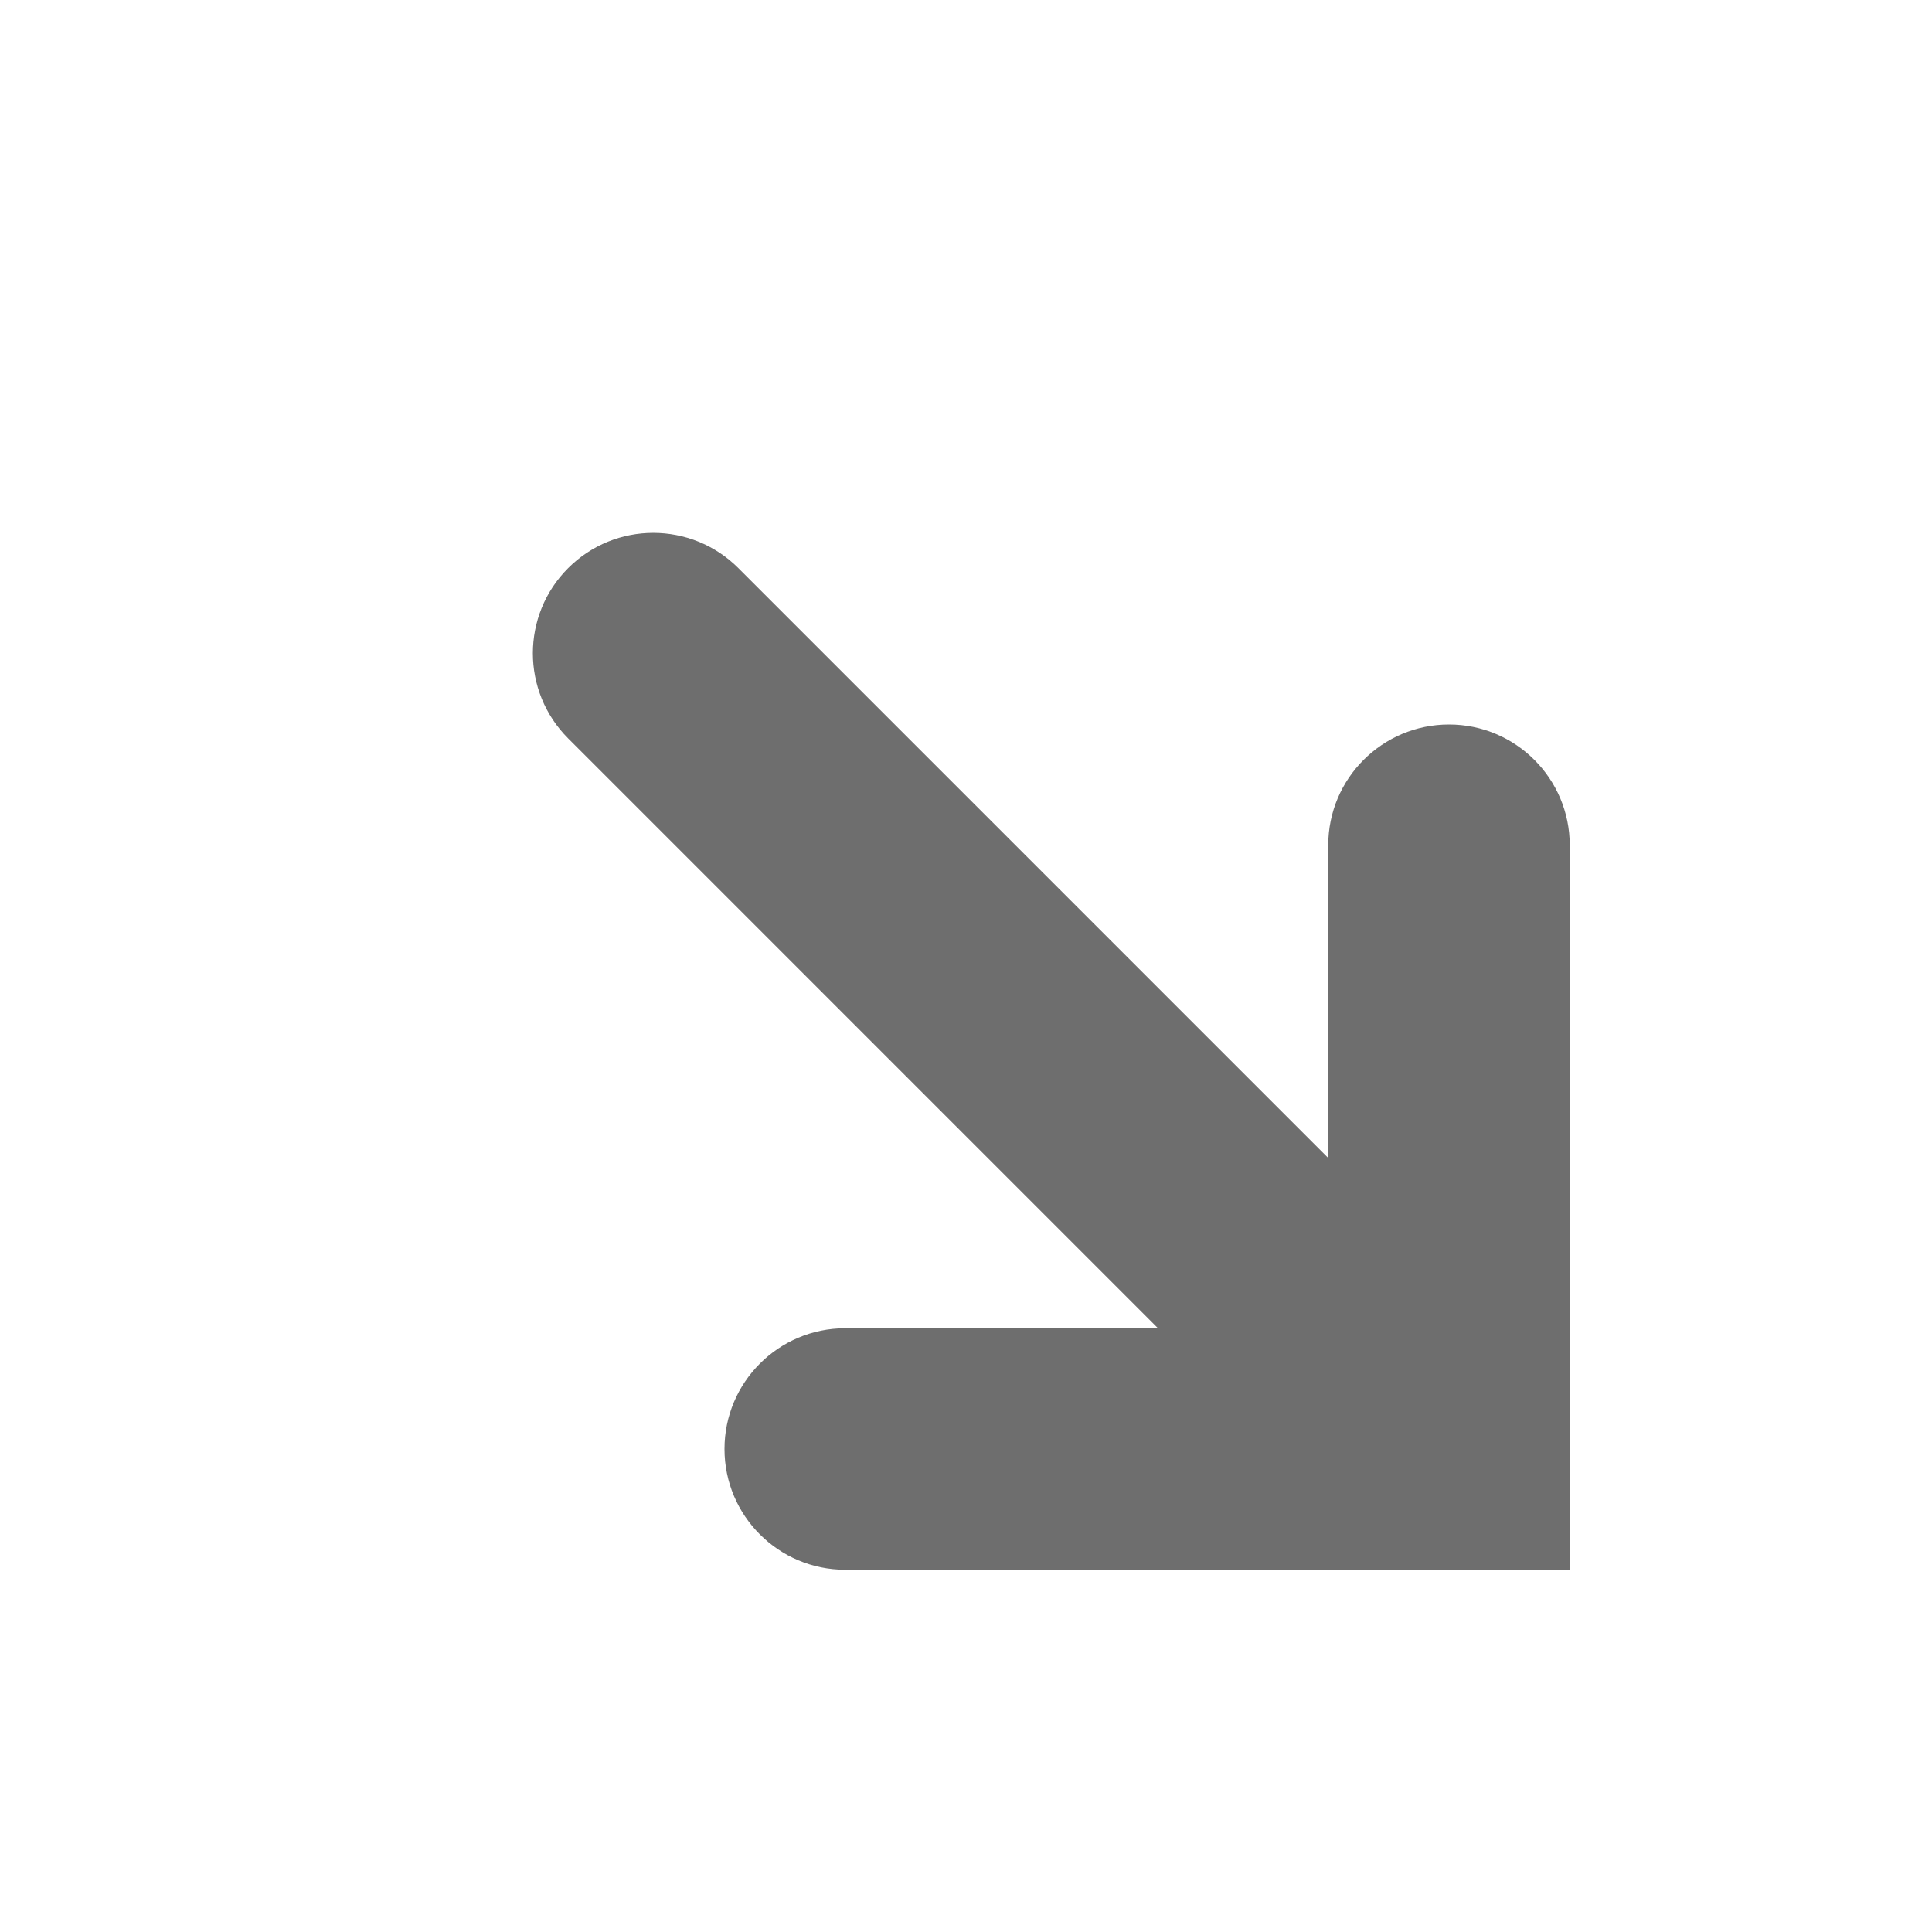
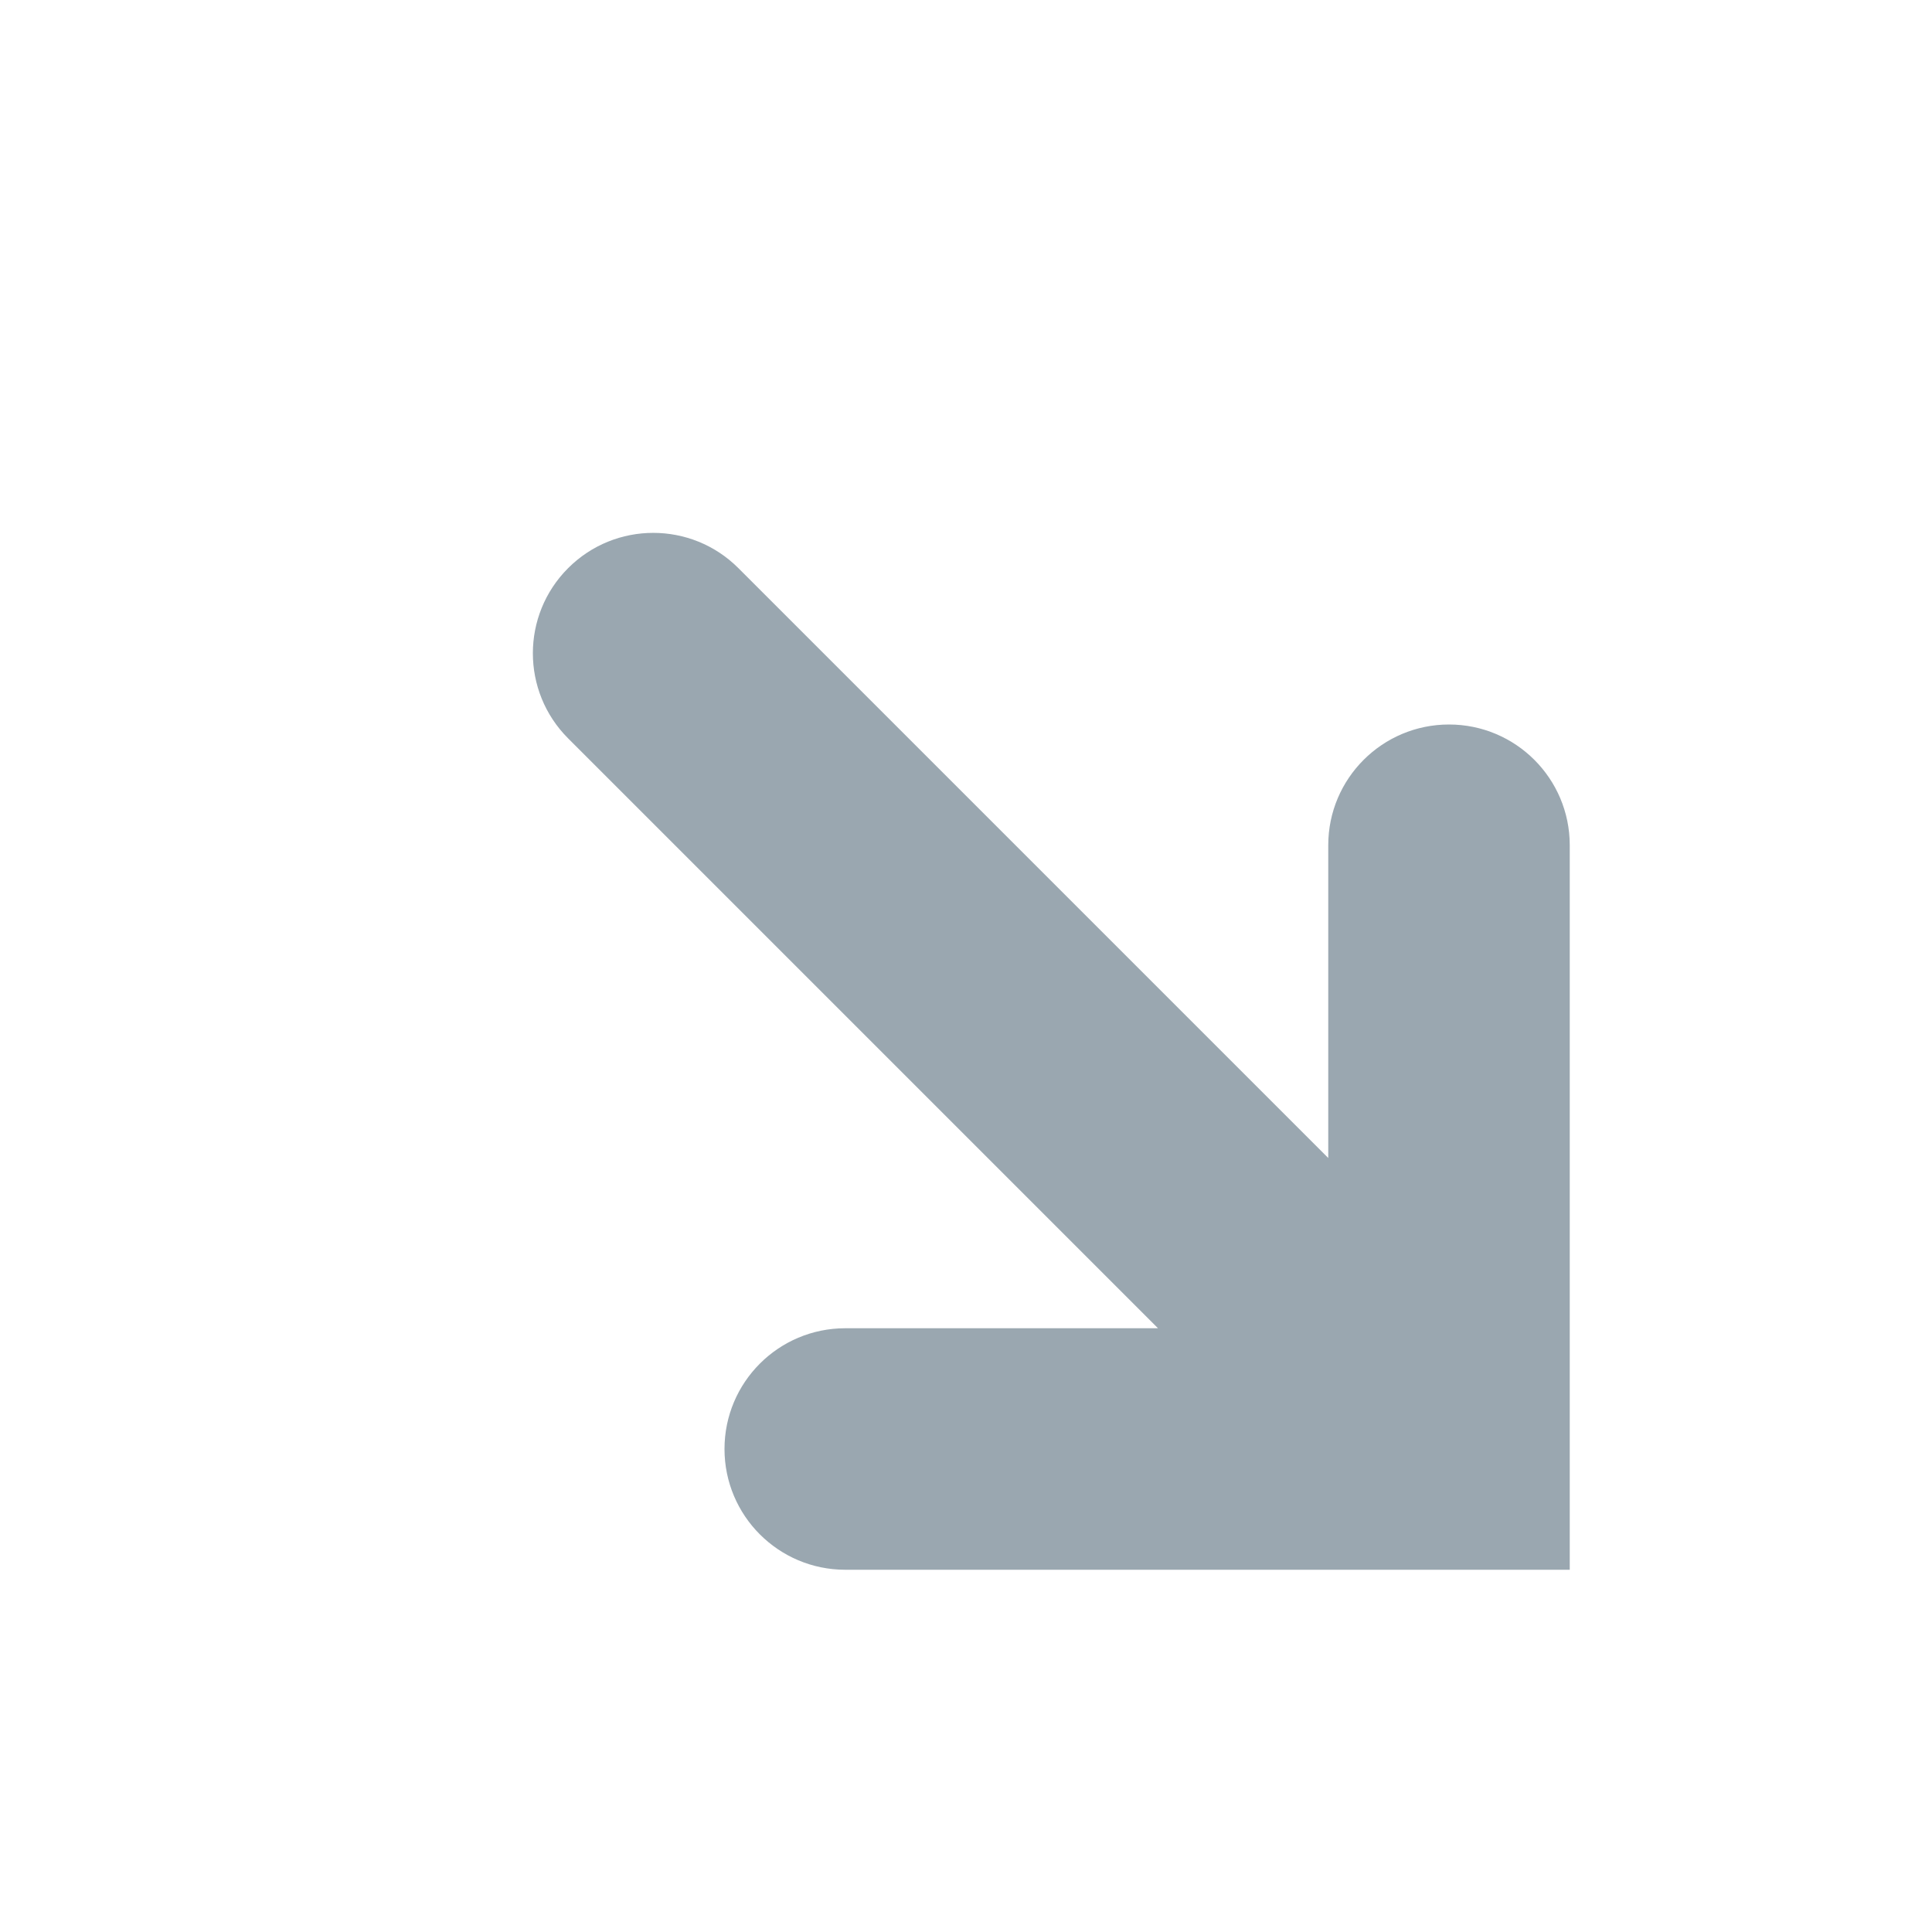
<svg xmlns="http://www.w3.org/2000/svg" width="16" height="16" viewBox="0 0 16 16">
  <rect width="16" height="16" fill="none" />
-   <path d="M12 6a1 1 0 0 1 1 1v6H7a1 1 0 1 1 0-2h2.59L4.705 6.115a.997.997 0 1 1 1.41-1.41L11 9.59V7a1 1 0 0 1 1-1z" fill="#6E6E6E" fill-rule="evenodd" />
+   <path d="M12 6a1 1 0 0 1 1 1v6H7a1 1 0 1 1 0-2h2.59L4.705 6.115a.997.997 0 1 1 1.41-1.41L11 9.59V7a1 1 0 0 1 1-1z" fill="#9AA7B0" fill-rule="evenodd" />
</svg>
